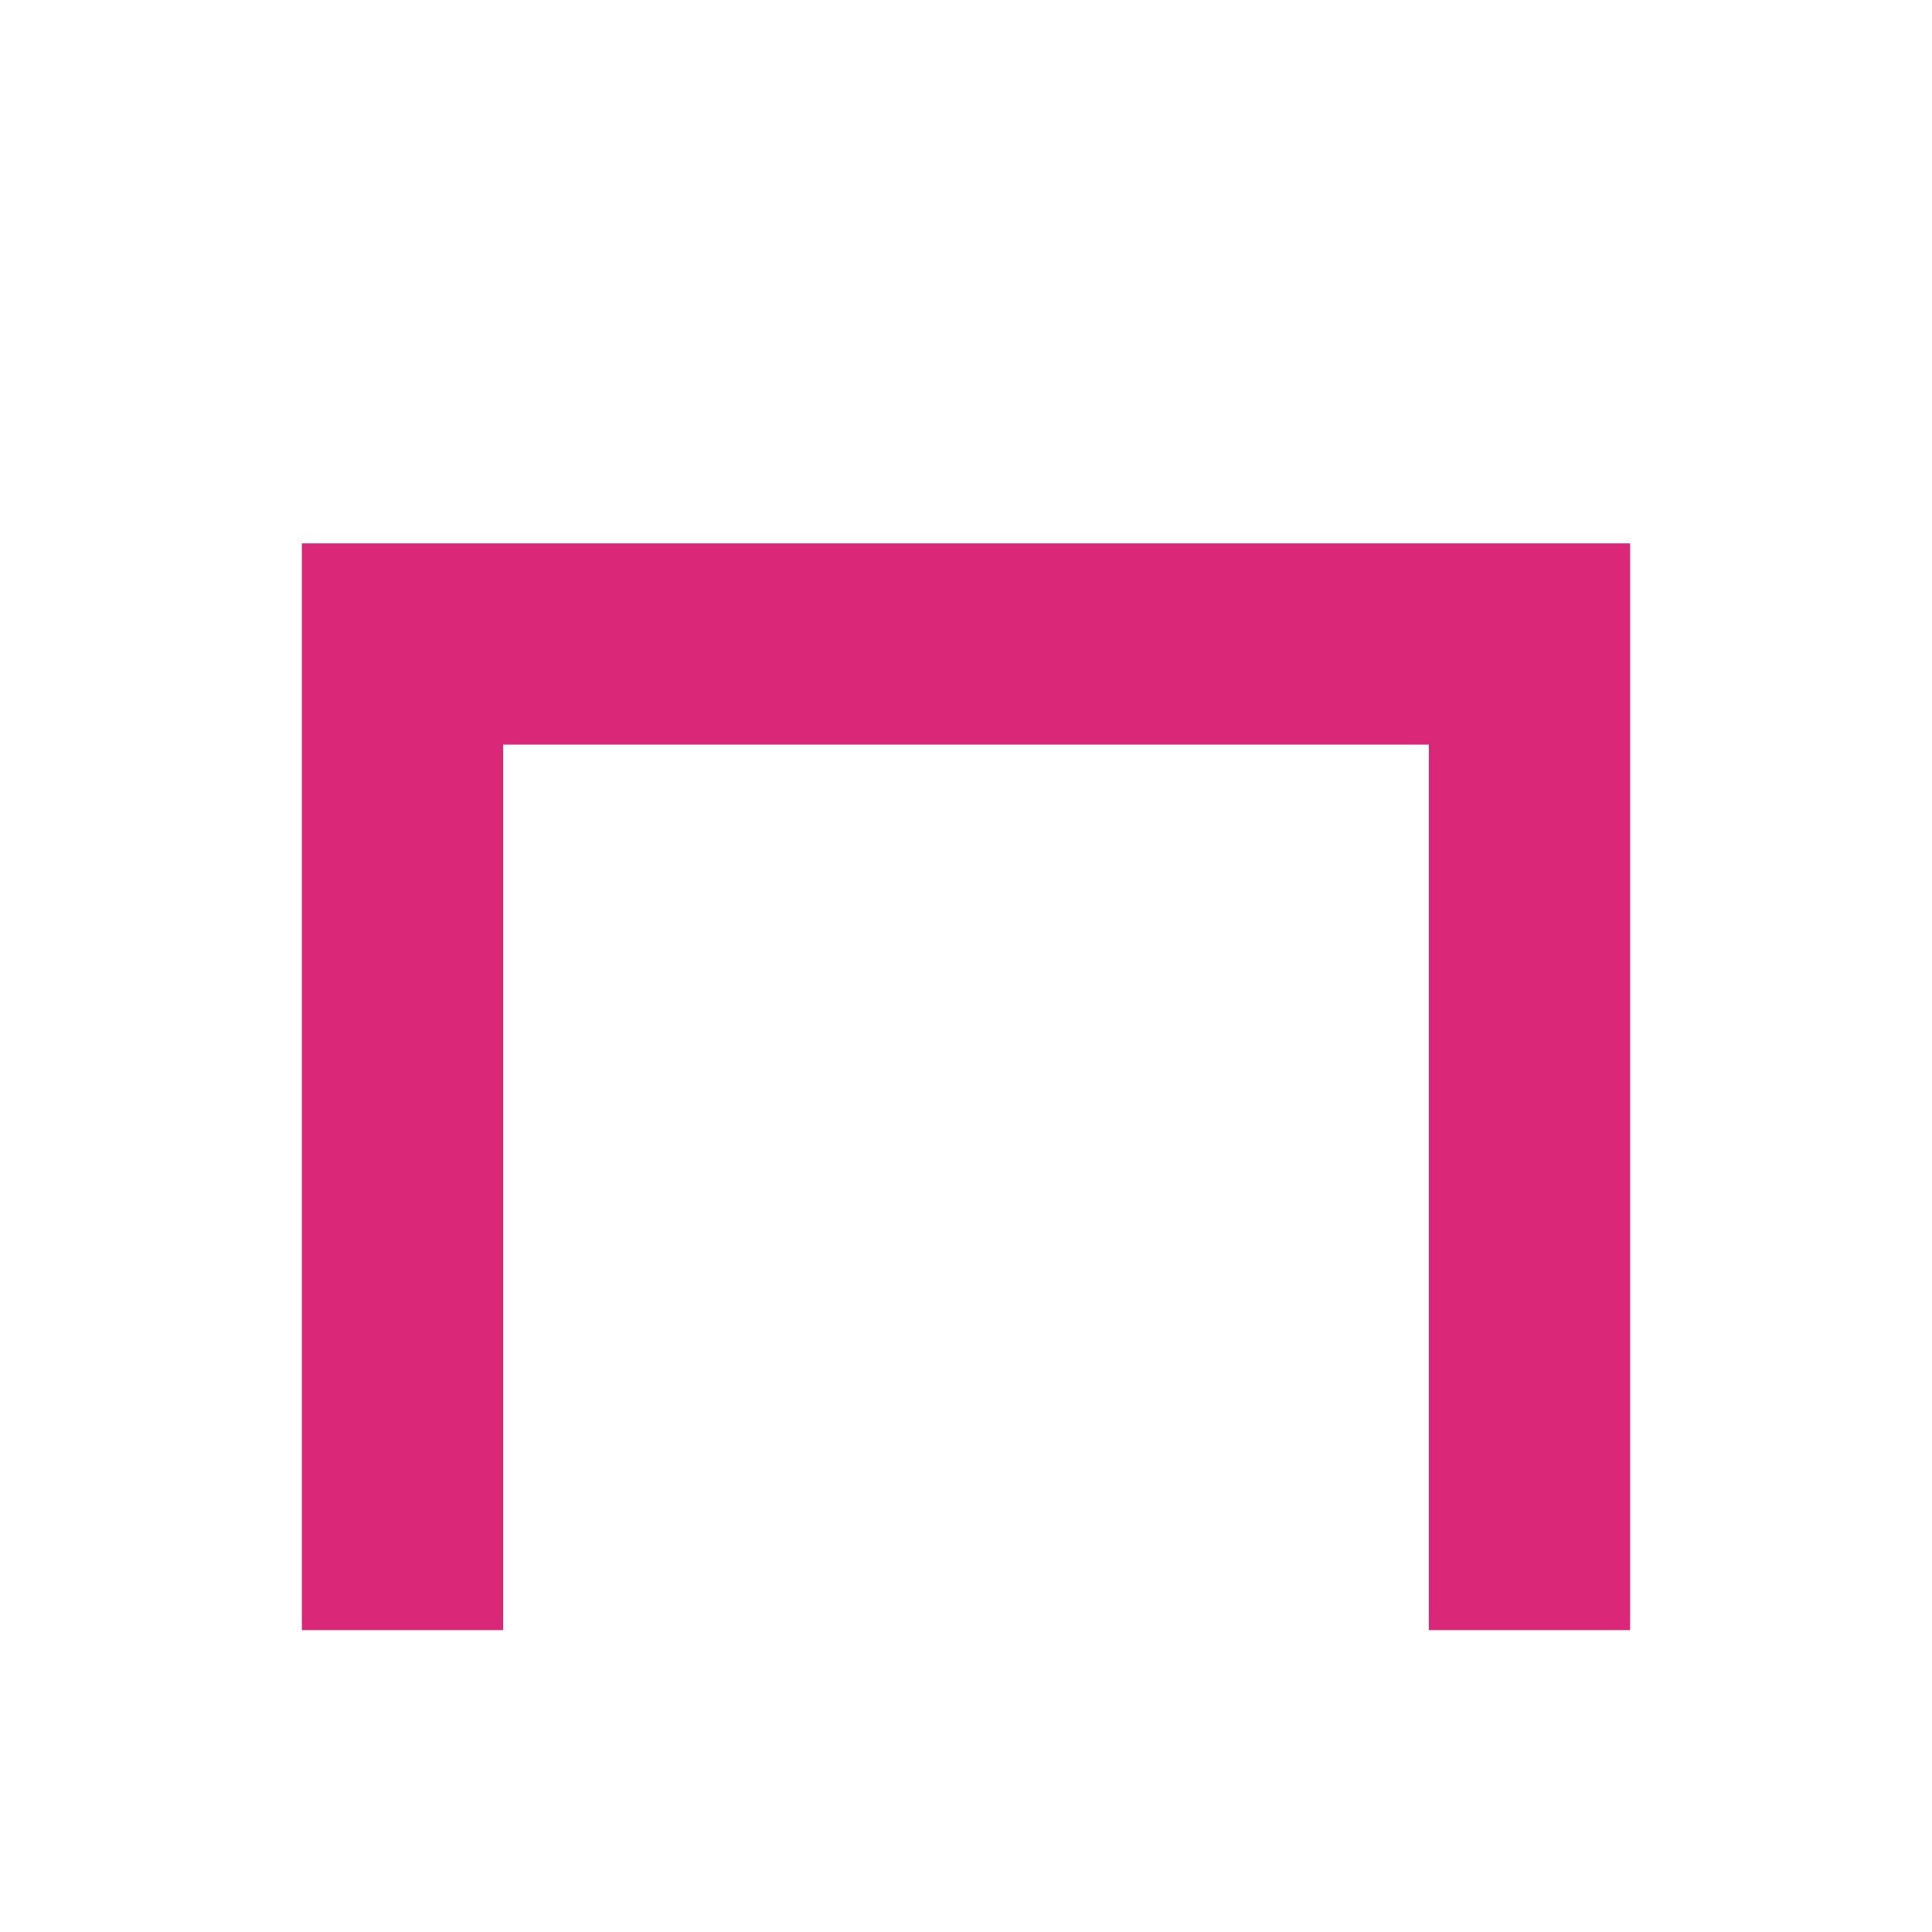
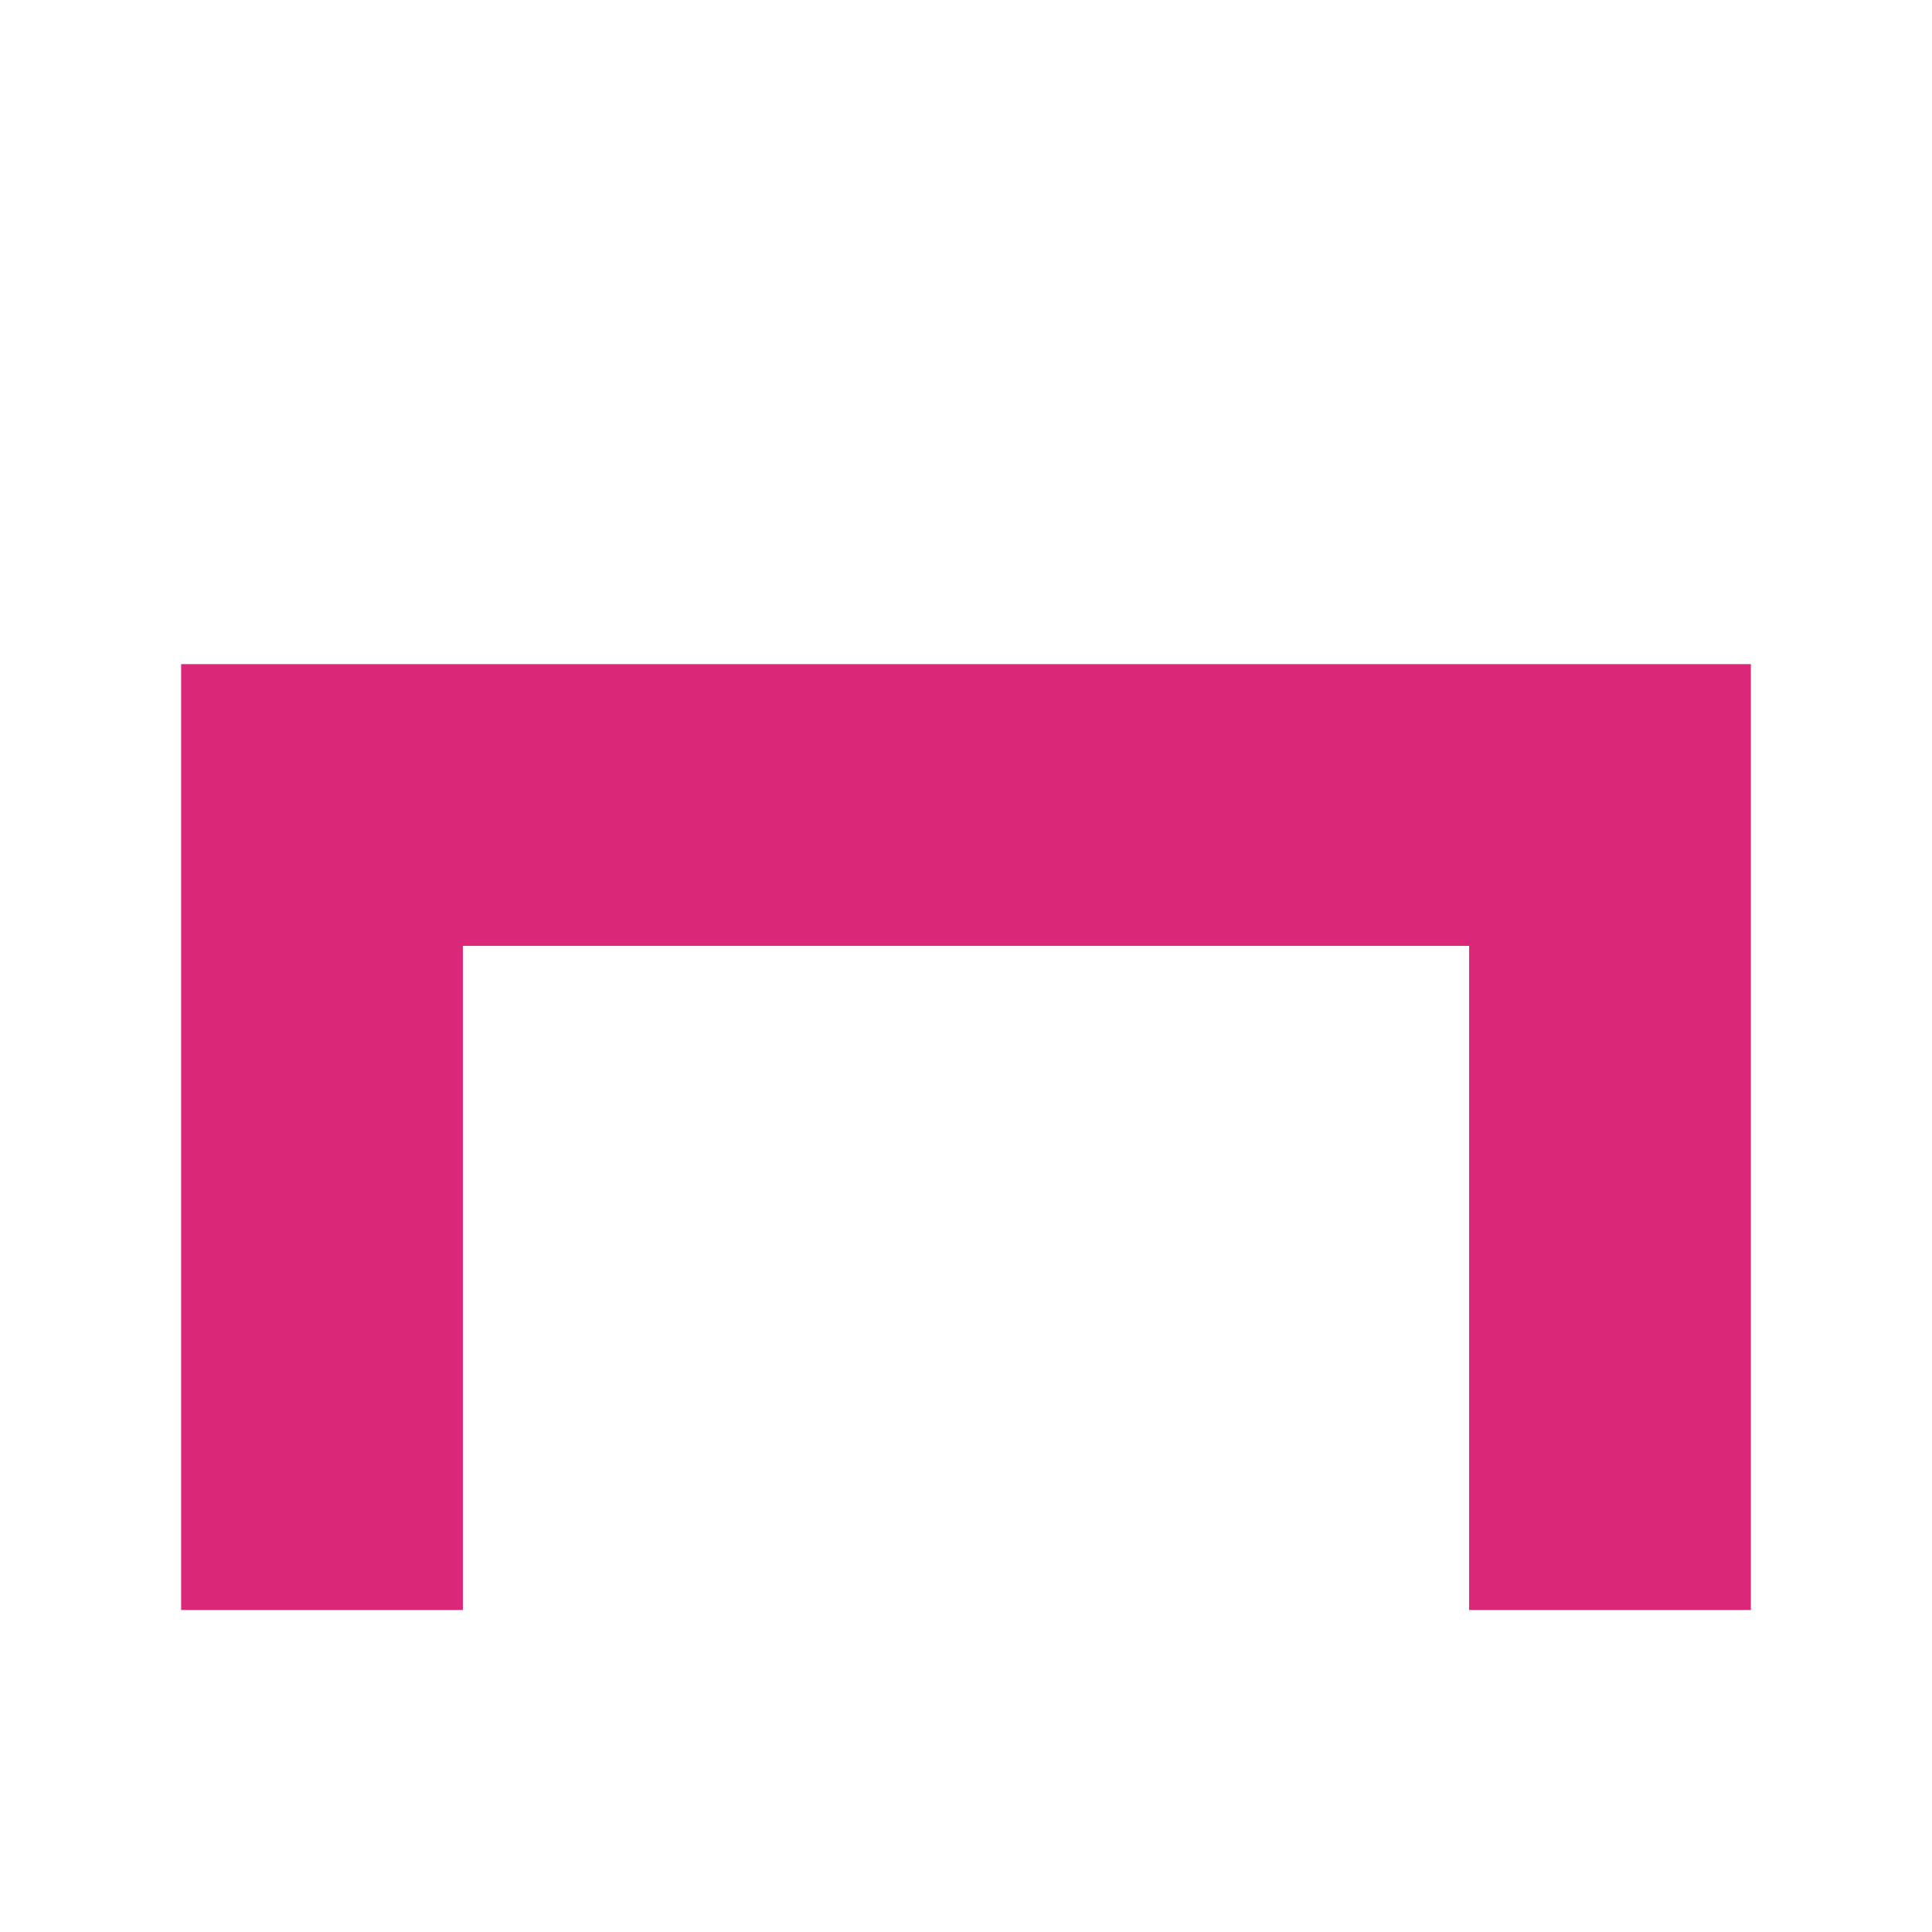
- <svg xmlns="http://www.w3.org/2000/svg" viewBox="0 0 24 24" fill="none" stroke-linecap="square" stroke-linejoin="miter">
-   <style>
-     .s { stroke: #db2777; }
-     @media (prefers-color-scheme: dark) {
-       .s { stroke: #f472b6; }
-     }
-   </style>
-   <path class="s" stroke-width="2.5" d="M5 19 L5 8 L19 8 L19 19" />
+ <svg xmlns="http://www.w3.org/2000/svg" viewBox="0 0 24 24" fill="none">
+   <style>.s{stroke:#db2777}@media(prefers-color-scheme:dark){.s{stroke:#f472b6}}</style>
+   <path class="s" d="M4 20 L4 10 L20 10 L20 20" stroke-width="3.5" stroke-linecap="butt" stroke-linejoin="miter" fill="none" />
</svg>
